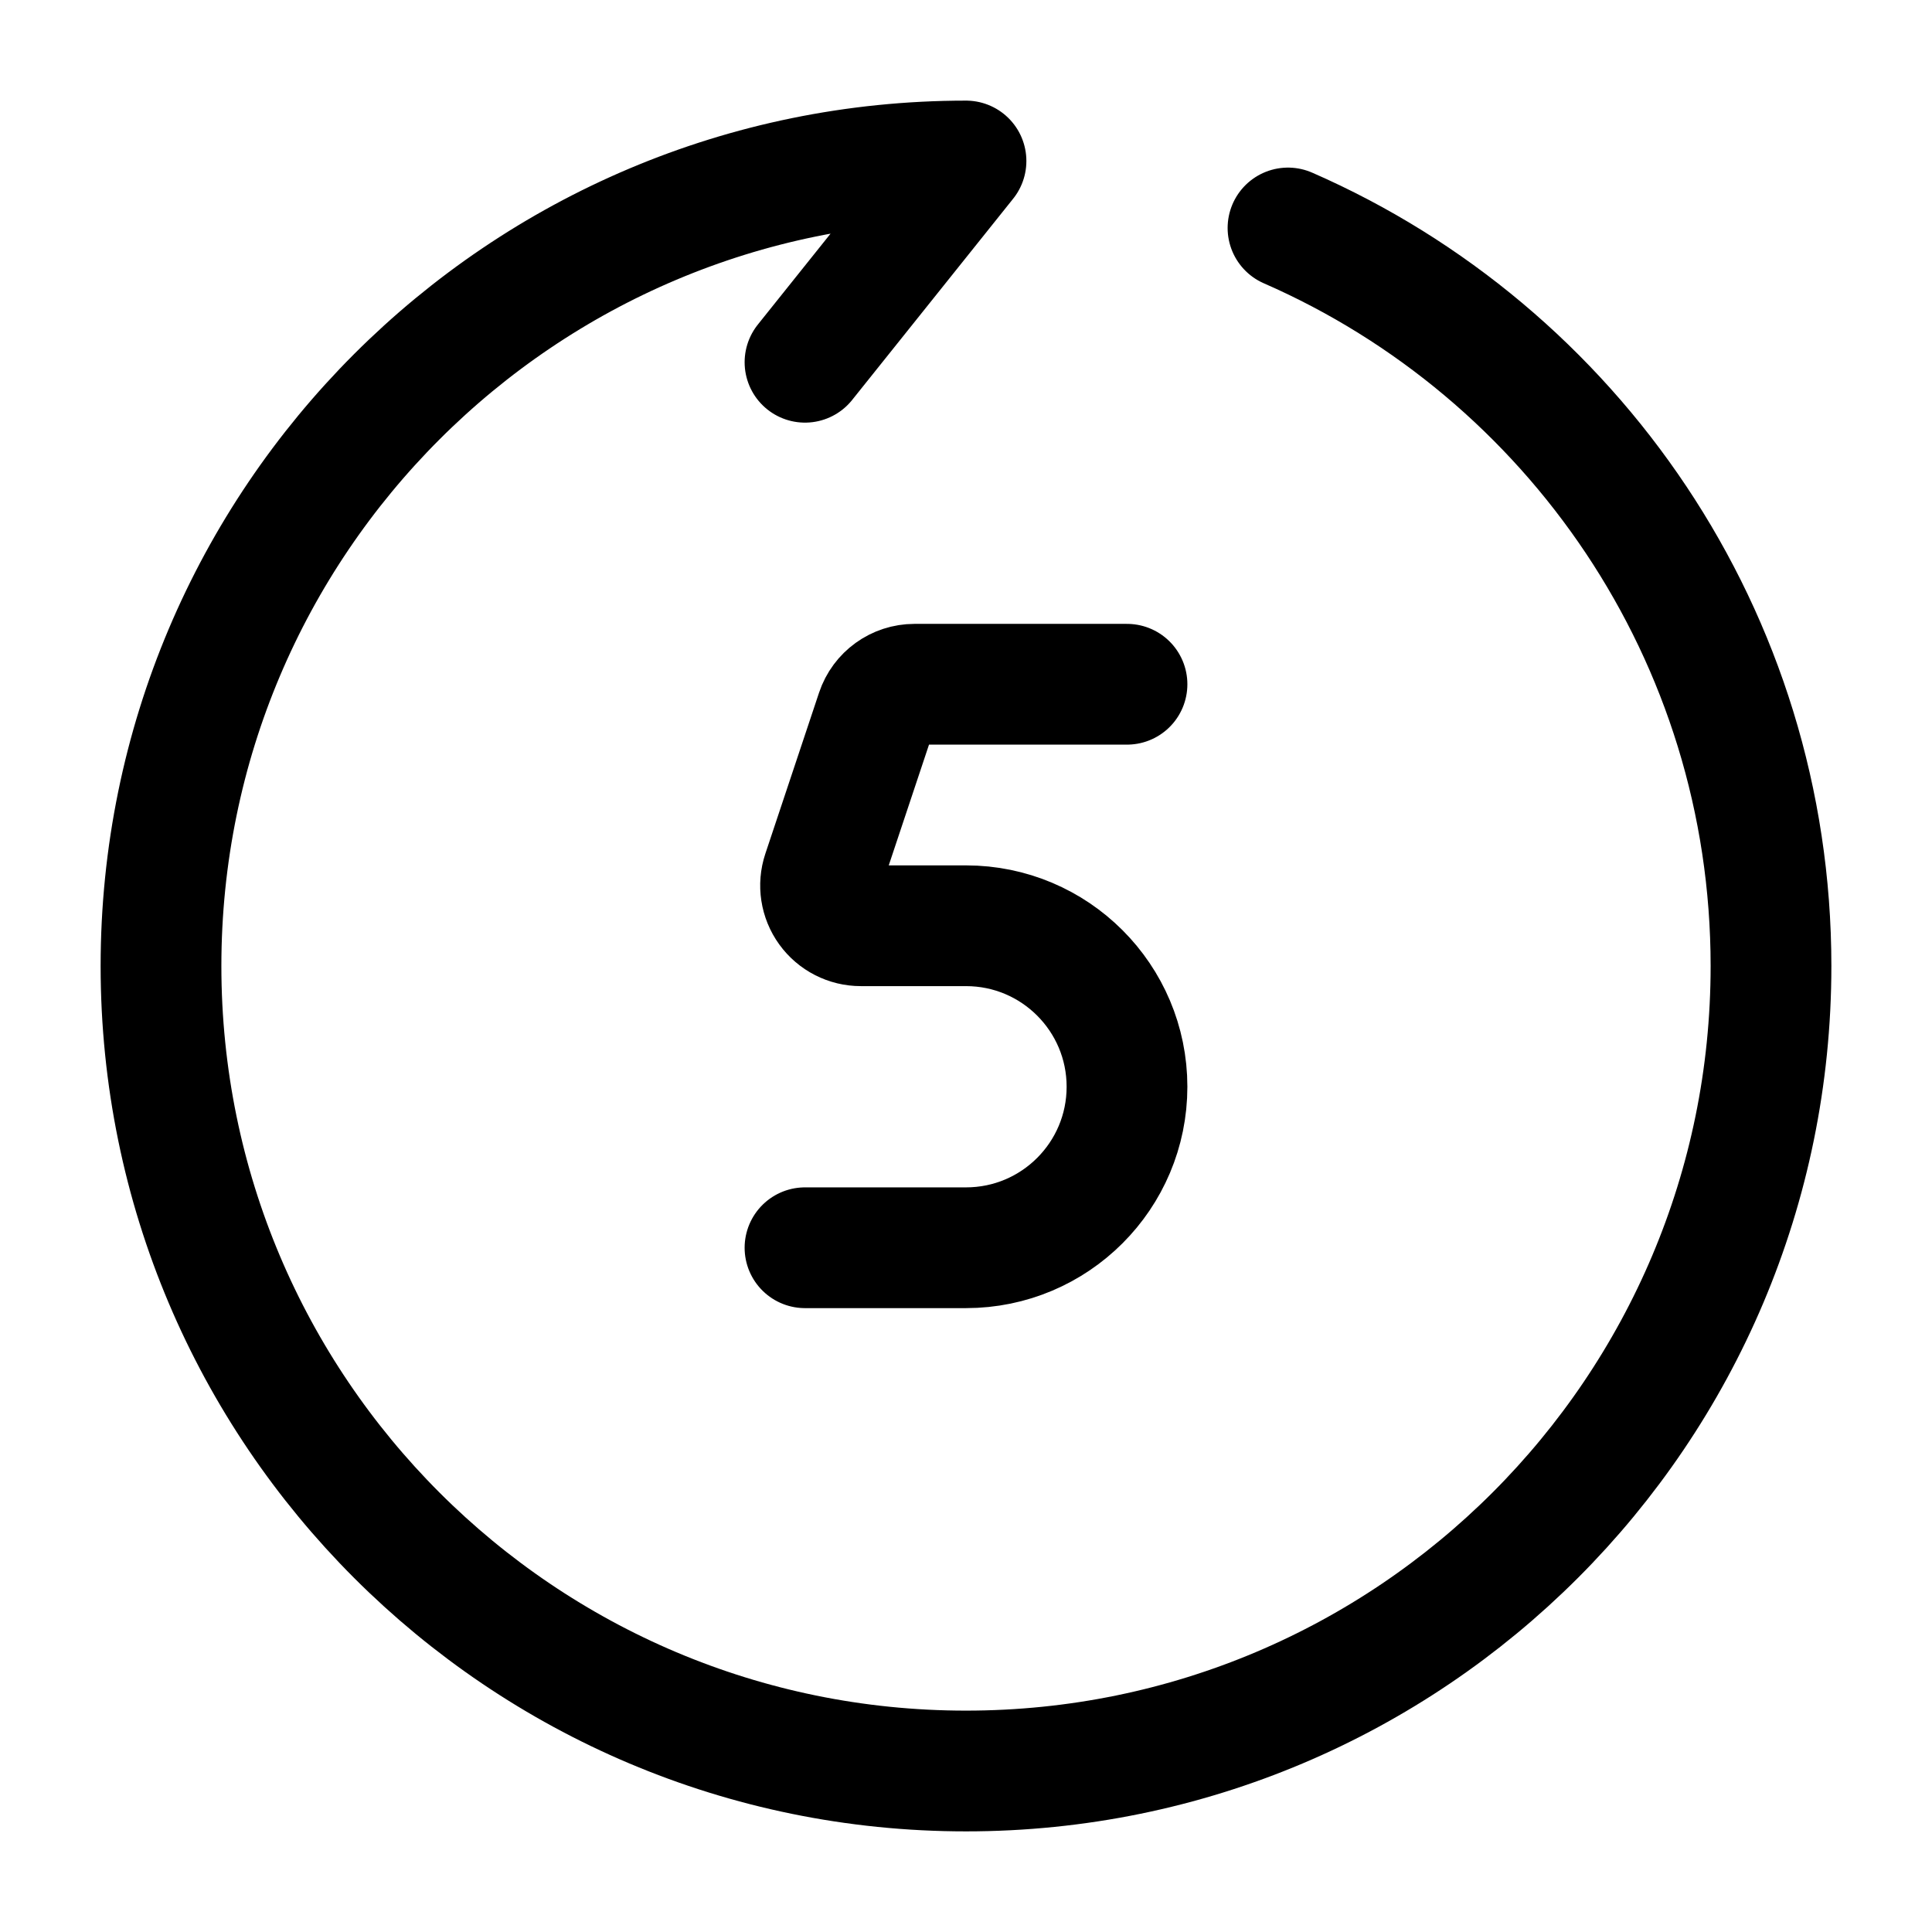
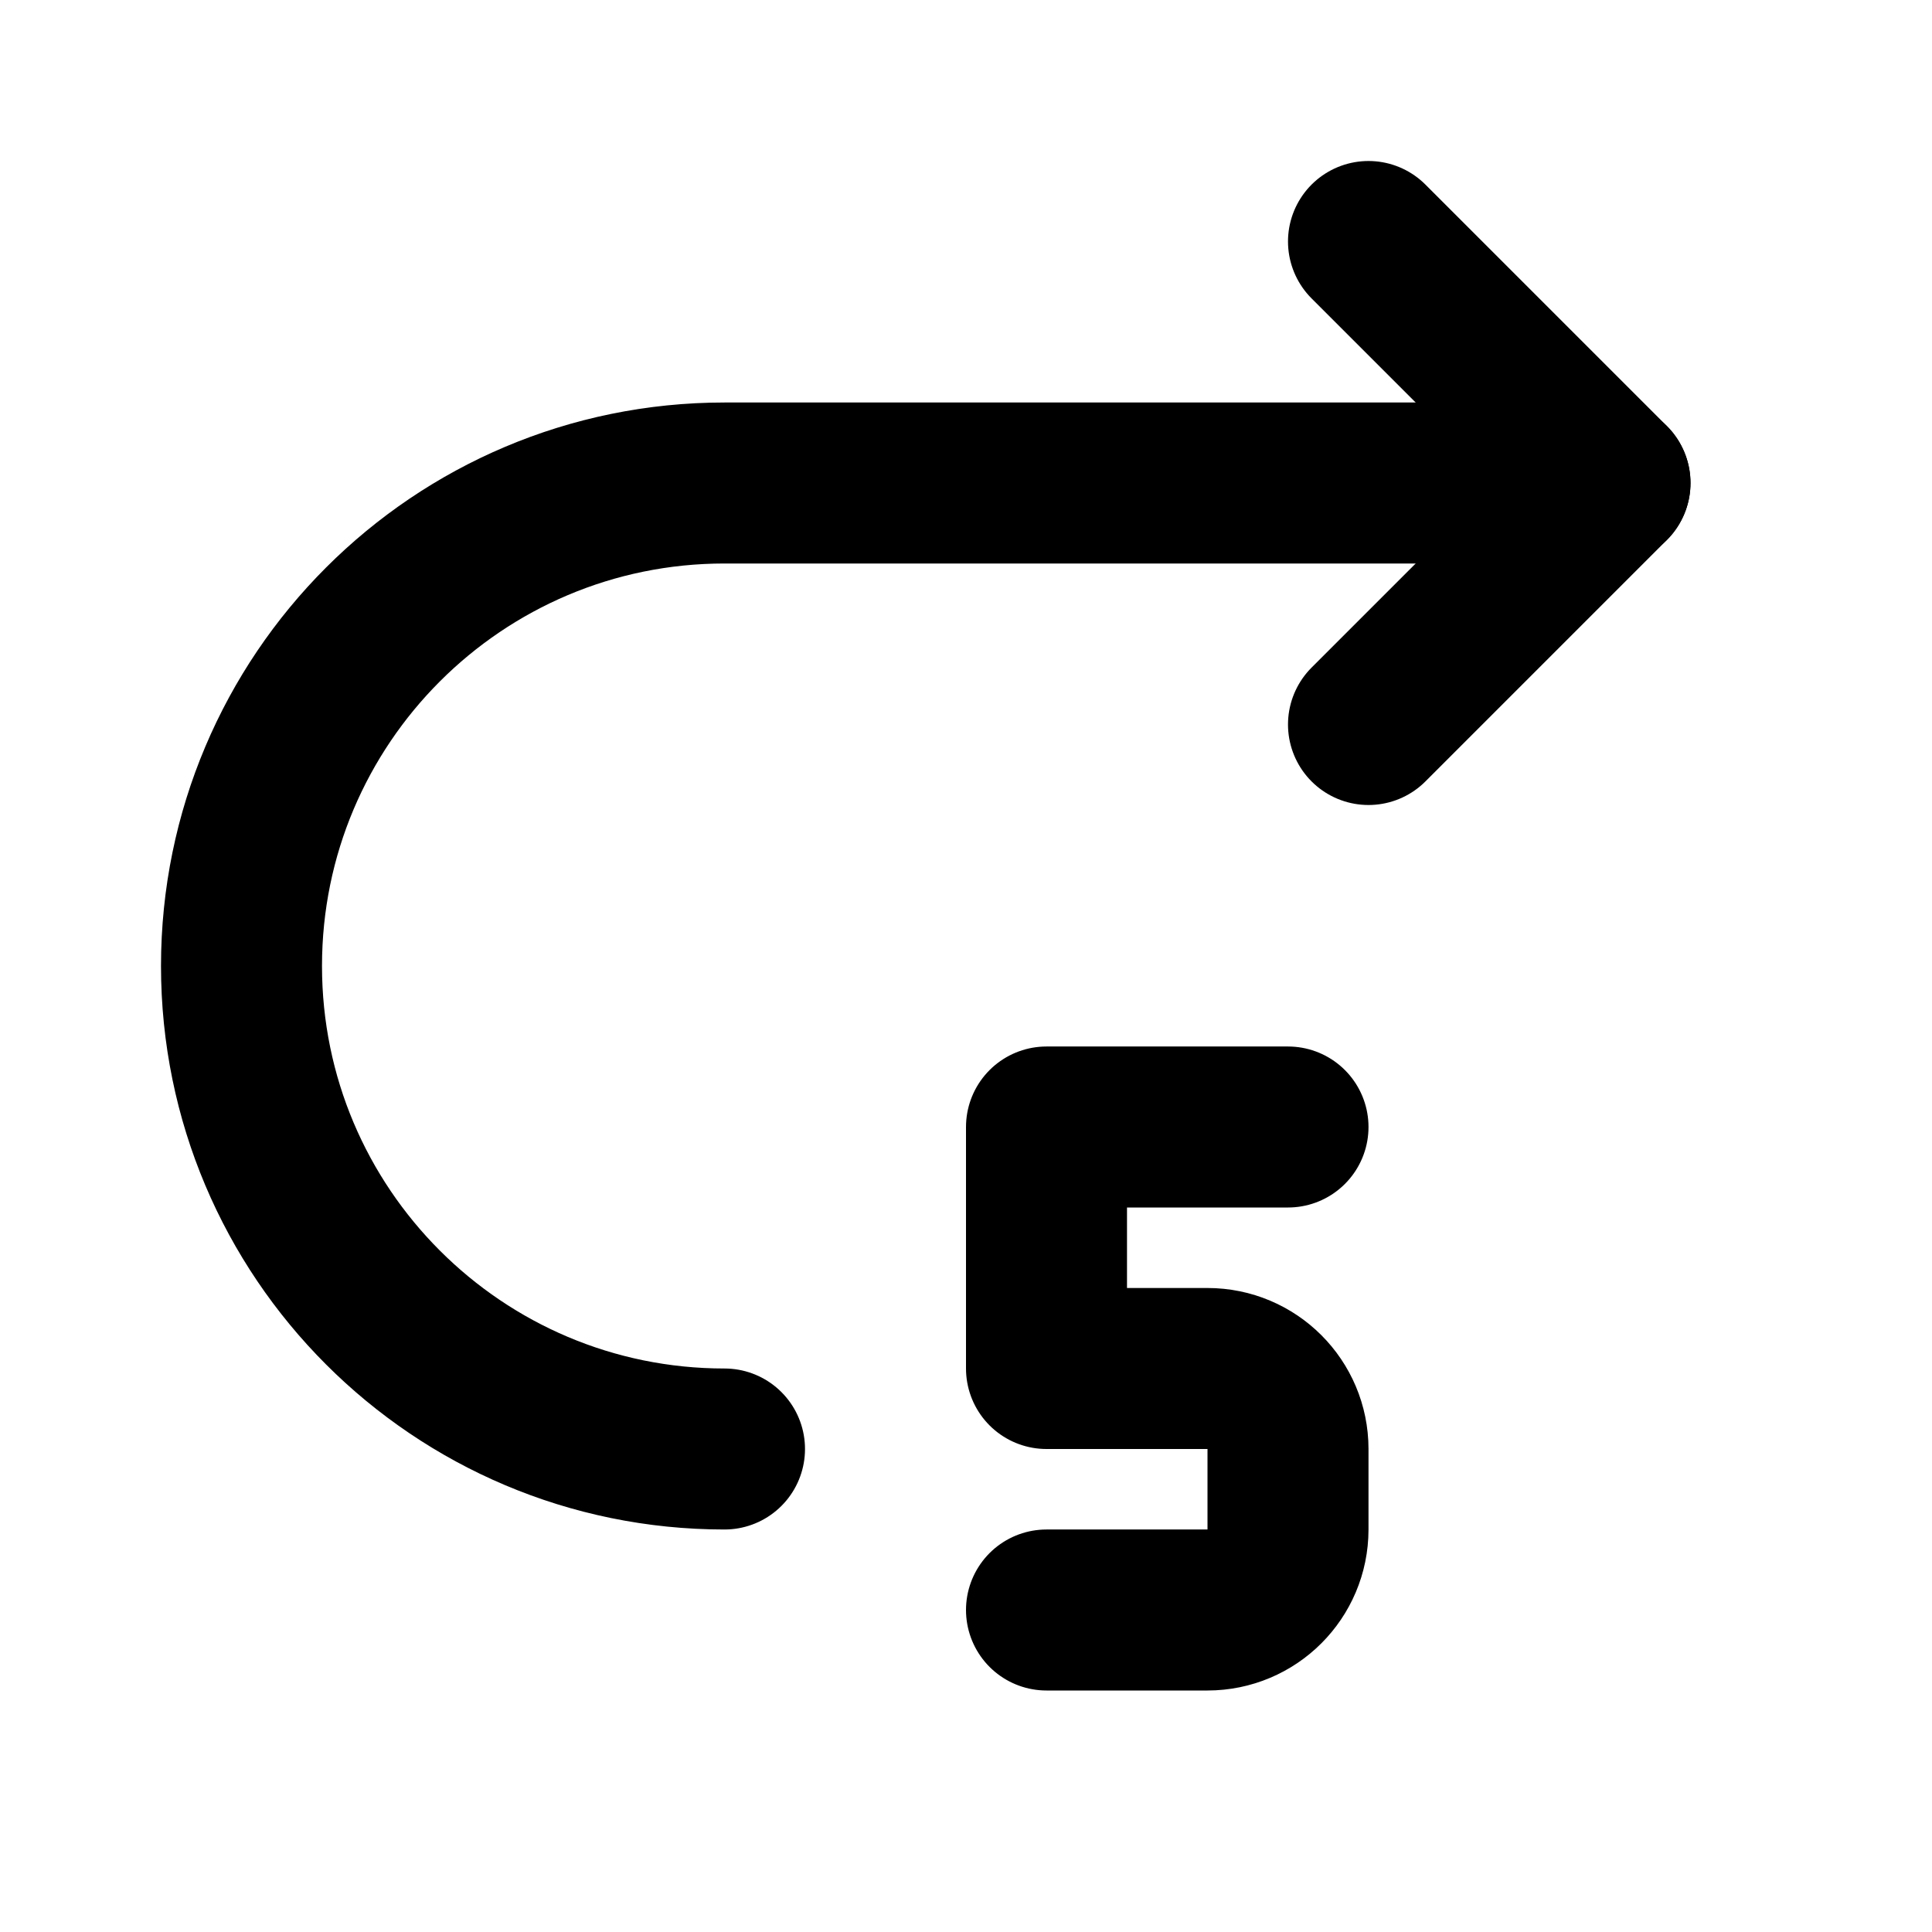
- <svg xmlns="http://www.w3.org/2000/svg" width="26" height="26" viewBox="0 0 24 24">
-   <g fill="none" stroke="currentColor" stroke-linecap="round" stroke-width="1.5">
-     <path stroke-linejoin="round" d="M10 4.5L12 2C6.477 2 2 6.477 2 12s4.477 10 10 10s10-4.477 10-10c0-4.1-2.468-7.625-6-9.168" />
-     <path d="M14 8.5h-2.64a.5.5 0 0 0-.474.342l-.667 2a.5.5 0 0 0 .475.658H12a2 2 0 1 1 0 4h-2" />
+ <svg xmlns="http://www.w3.org/2000/svg" width="192" height="192" viewBox="0 0 24 24">
+   <g fill="none" stroke="currentColor" stroke-linecap="round" stroke-linejoin="round" stroke-width="2">
+     <path d="M9 18A6 6 0 1 1 9 6h11m-7 14h2a1 1 0 0 0 1-1v-1a1 1 0 0 0-1-1h-2v-3h3" />
+     <path d="m17 9l3-3l-3-3" />
  </g>
</svg>
